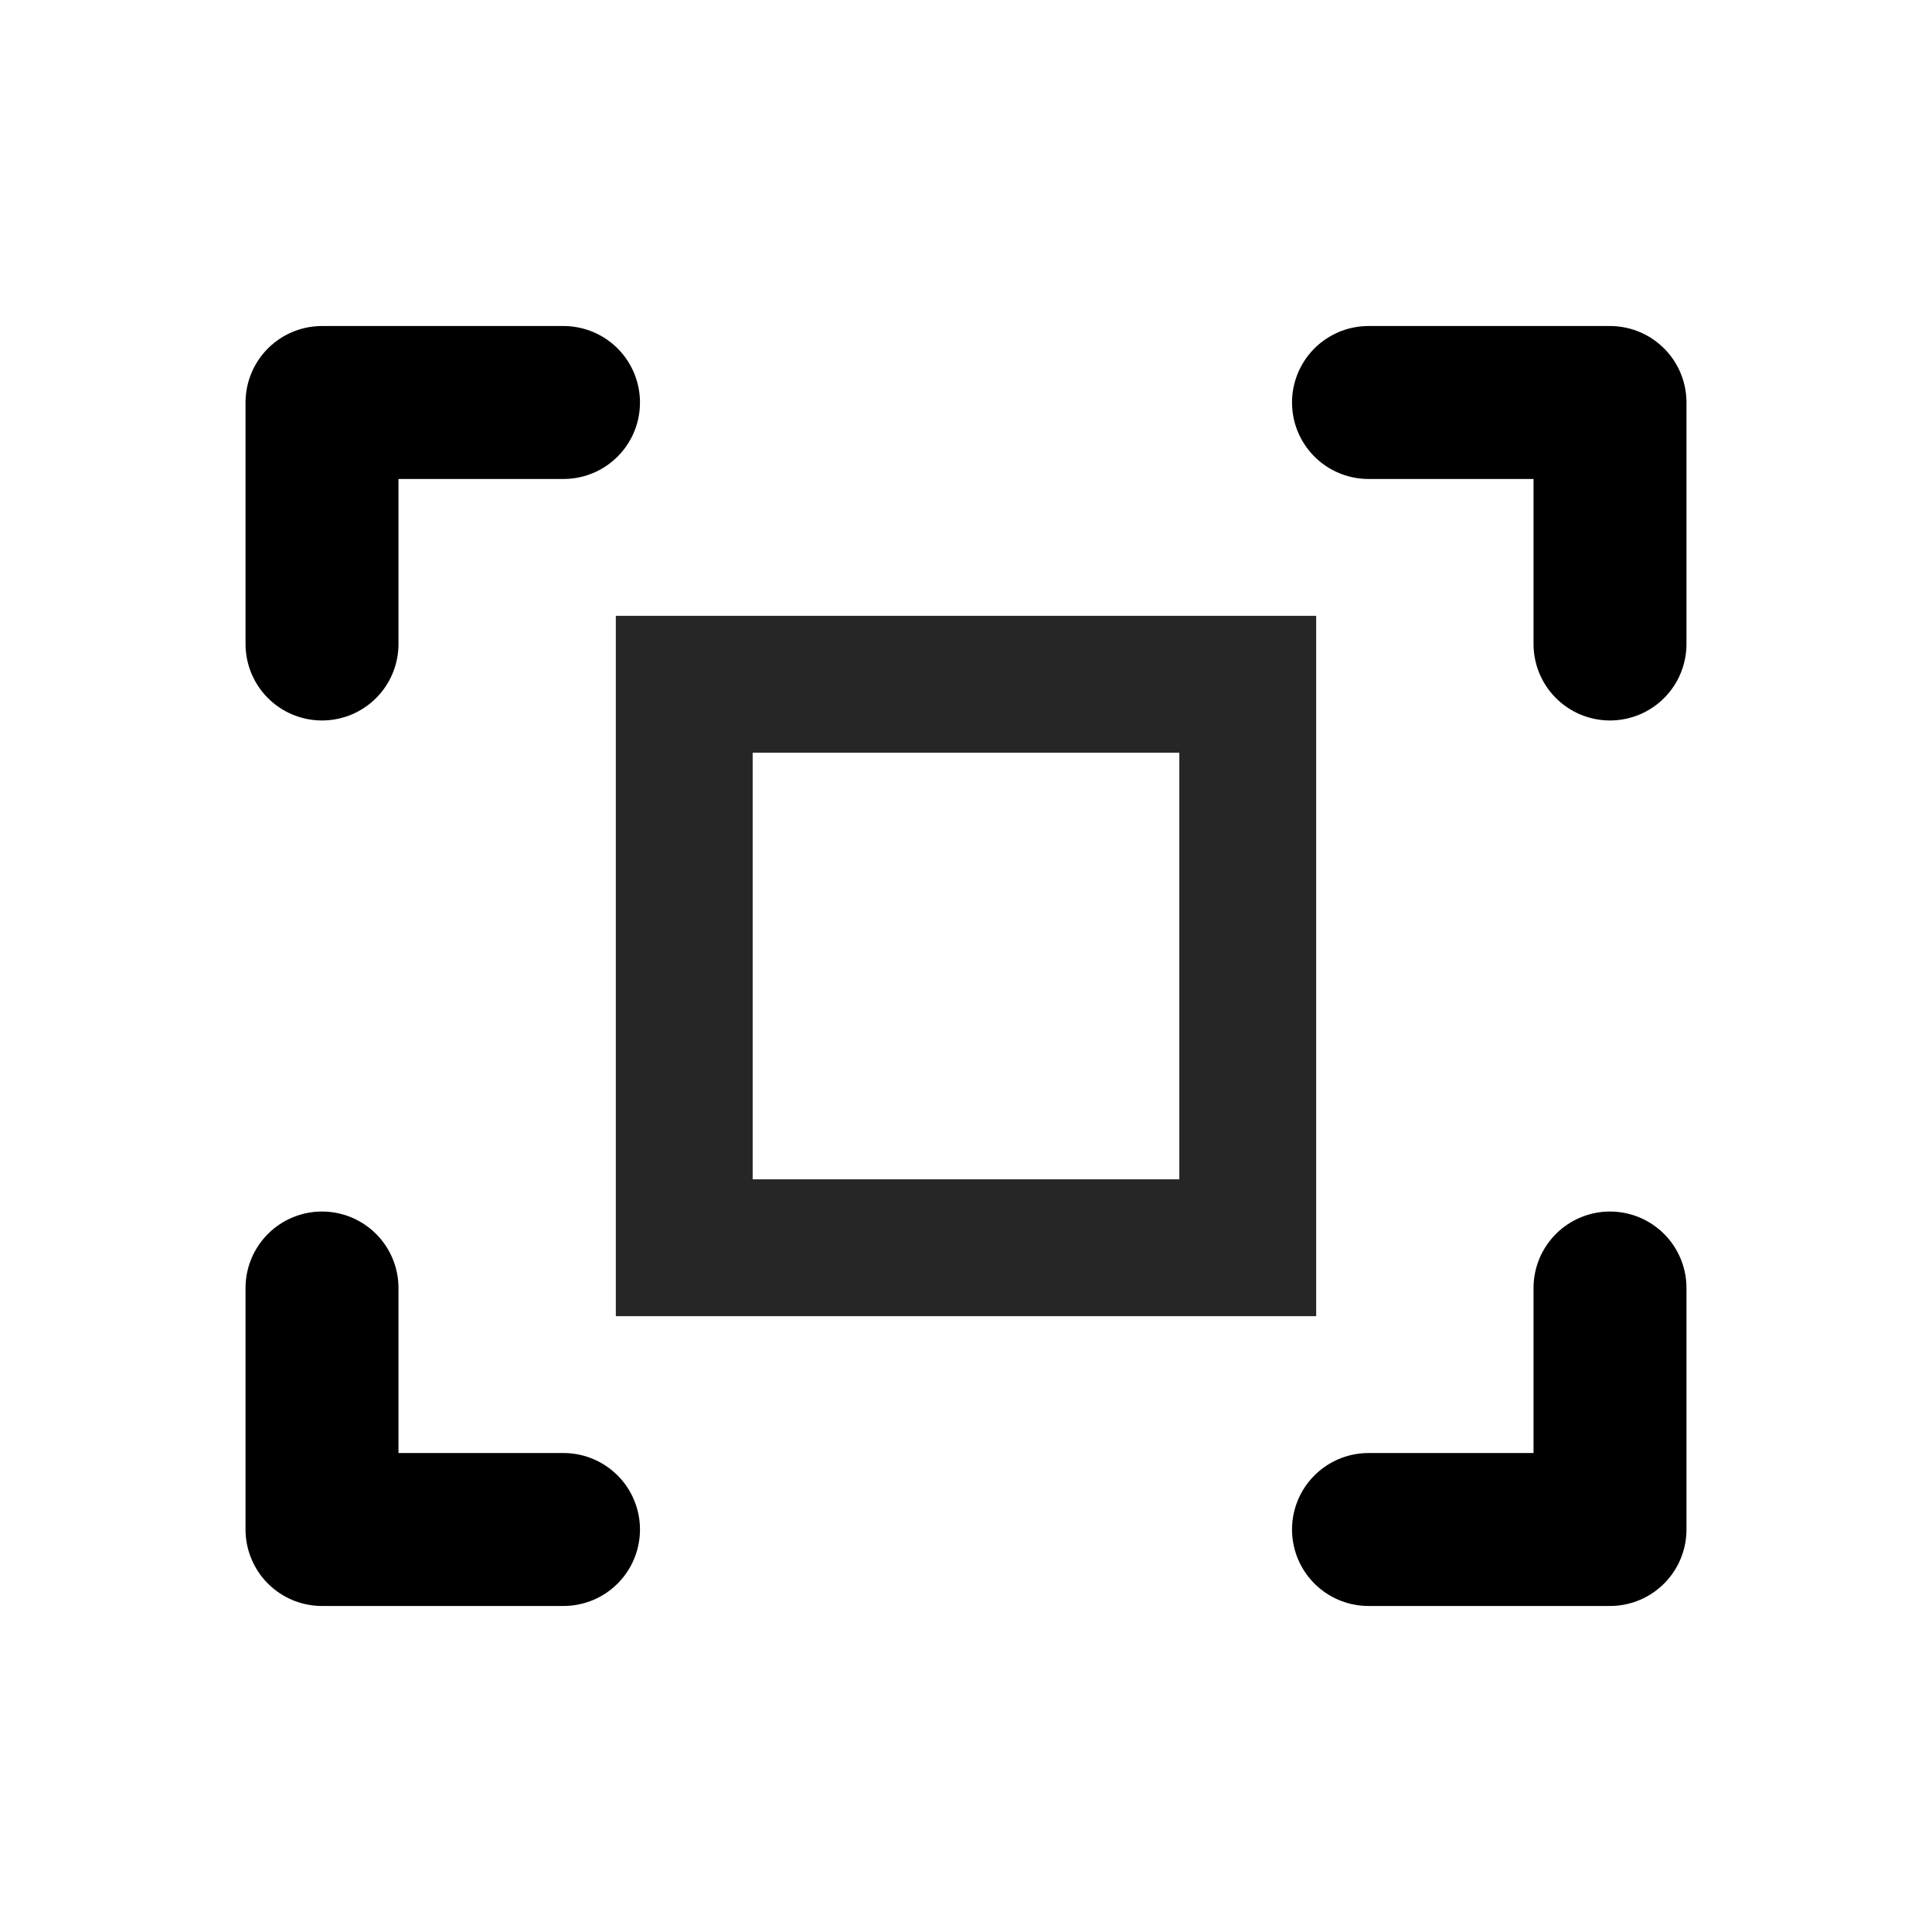
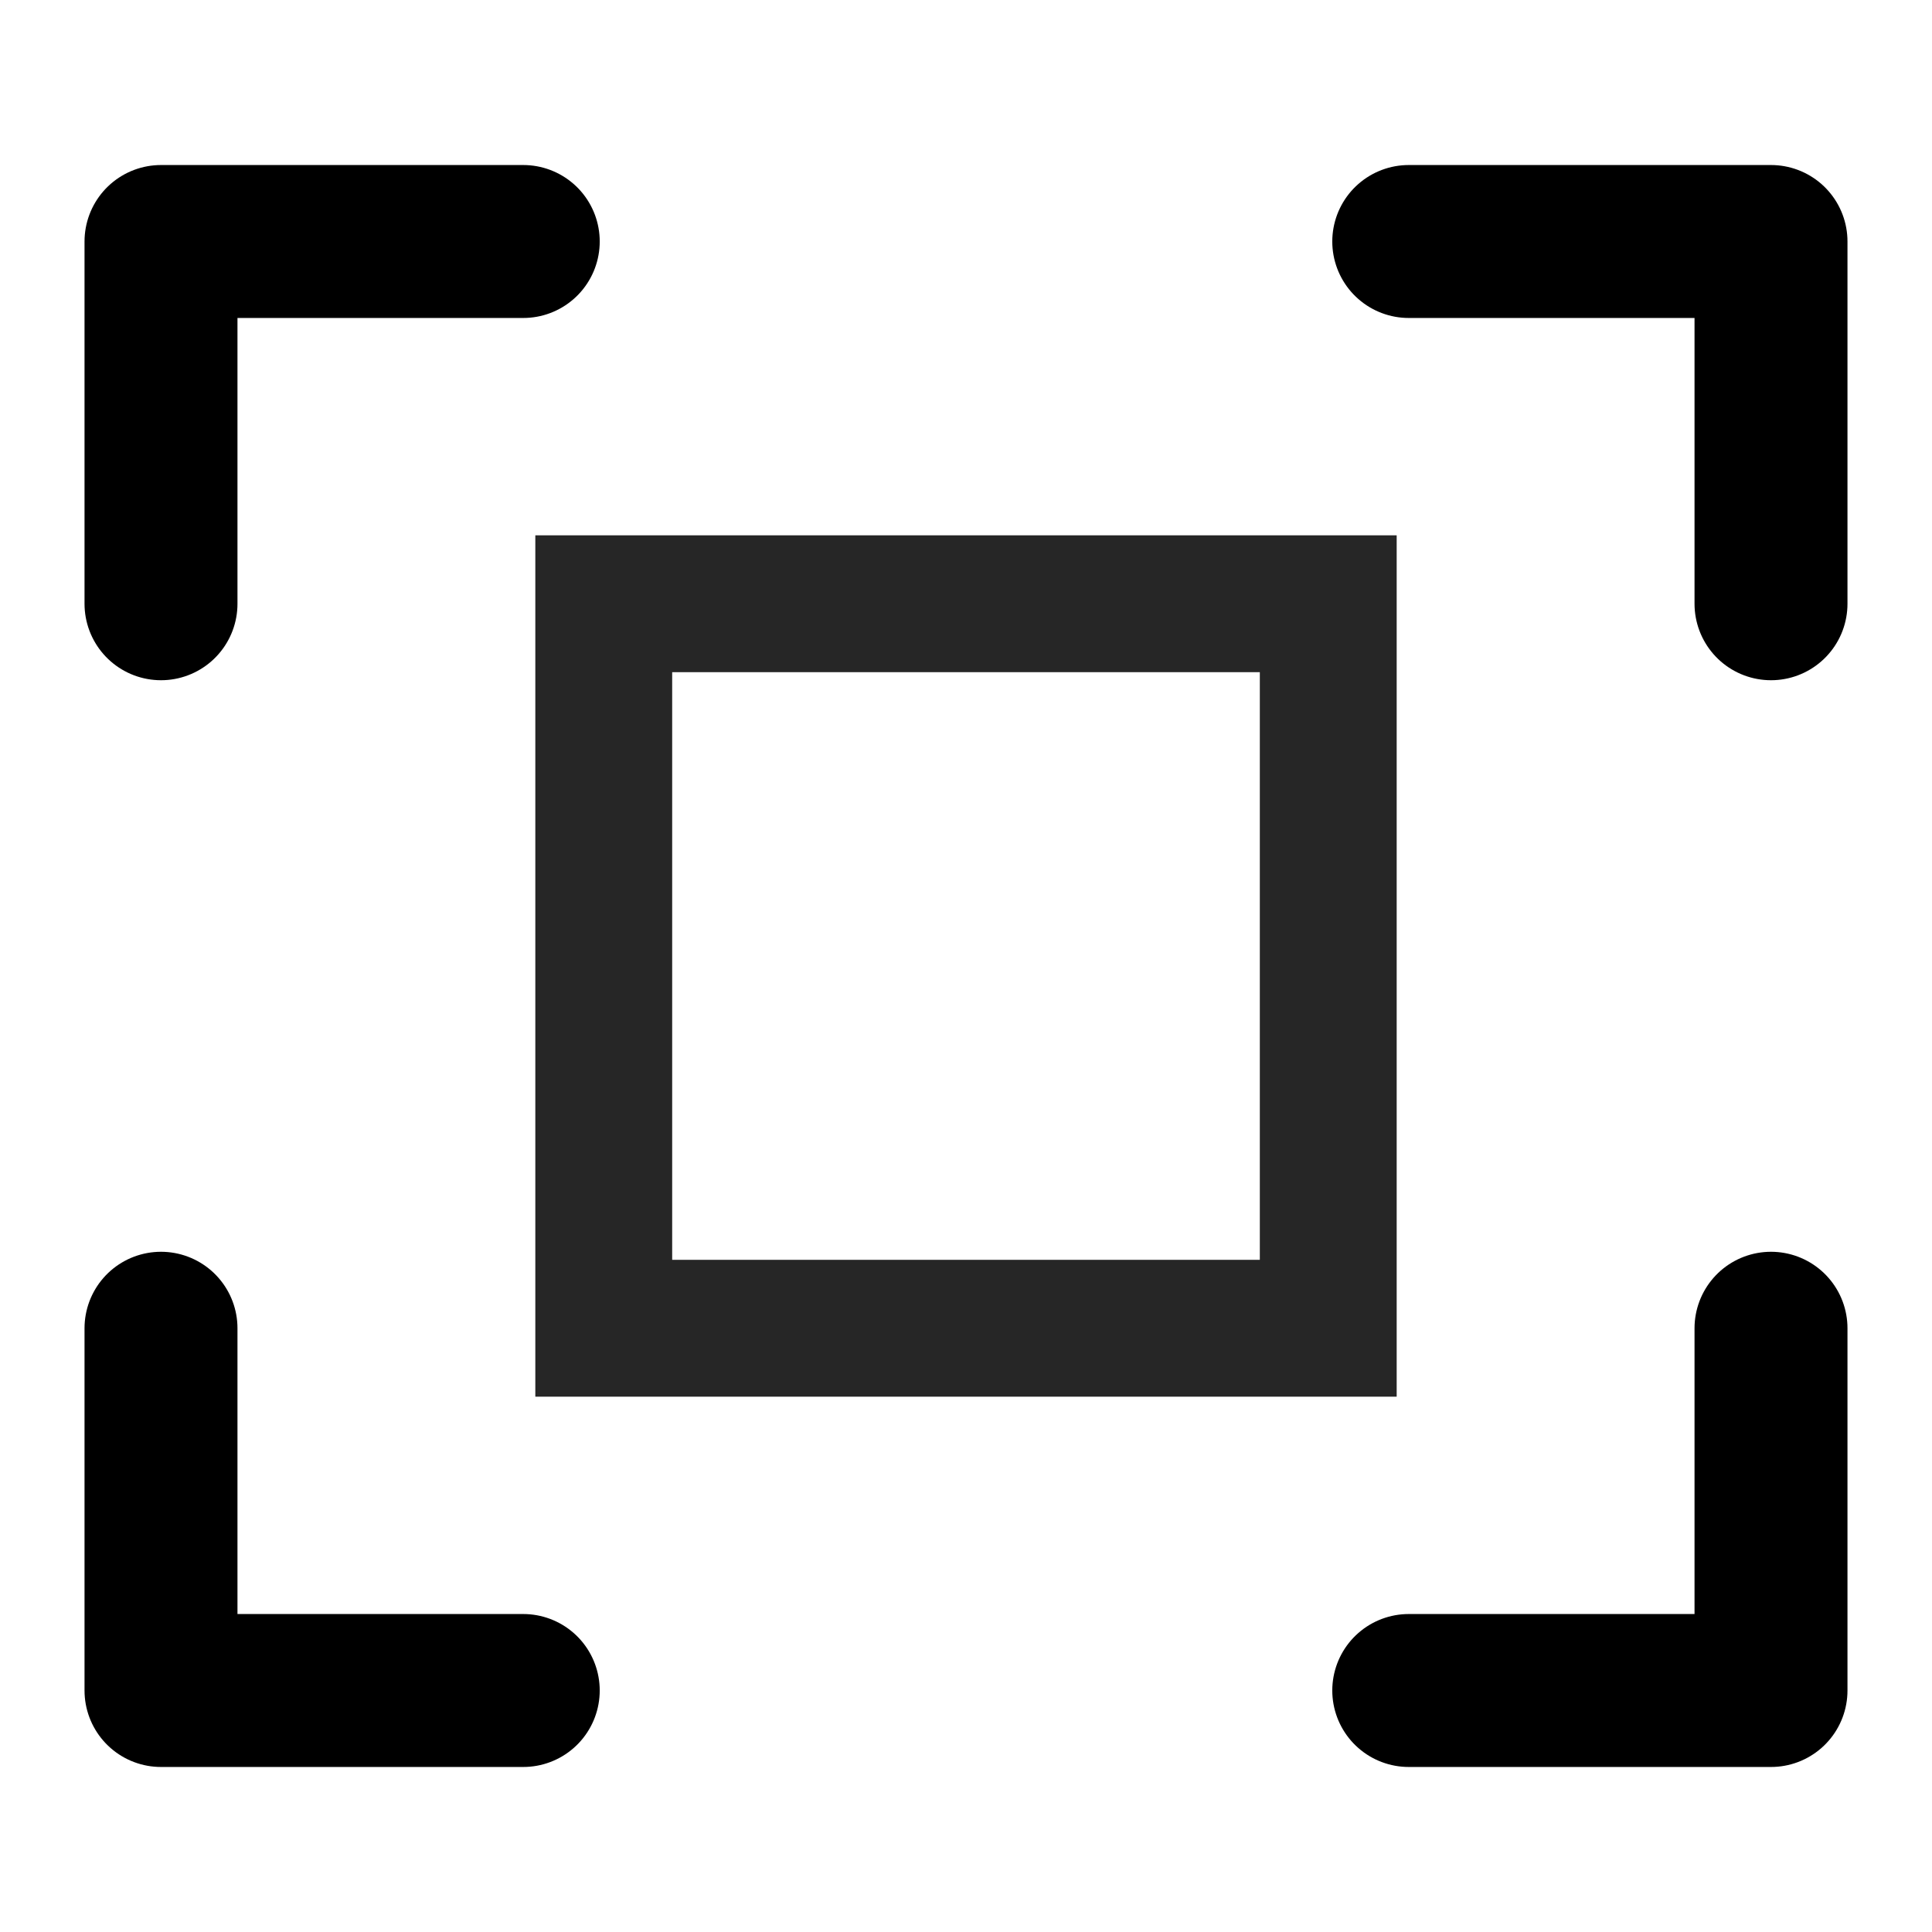
<svg xmlns="http://www.w3.org/2000/svg" viewBox="0 0 24 24" fill="none">
-   <path d="M7 5H4v3M17 5h3v3M7 19H4v-3M17 19h3v-3" stroke="currentColor" stroke-width="1.9" stroke-linecap="round" stroke-linejoin="round" />
-   <path d="M8.5 8.5h7v7h-7z" stroke="currentColor" stroke-width="1.7" opacity=".85" />
+   <path d="M6.5 3H2v4.5M17.5 3H22v4.5M6.5 21H2v-4.5M17.5 21H22v-4.5" stroke="currentColor" stroke-width="1.9" stroke-linecap="round" stroke-linejoin="round" />
+   <path d="M7.5 7.5h9v9h-9z" stroke="currentColor" stroke-width="1.7" opacity=".85" />
</svg>
